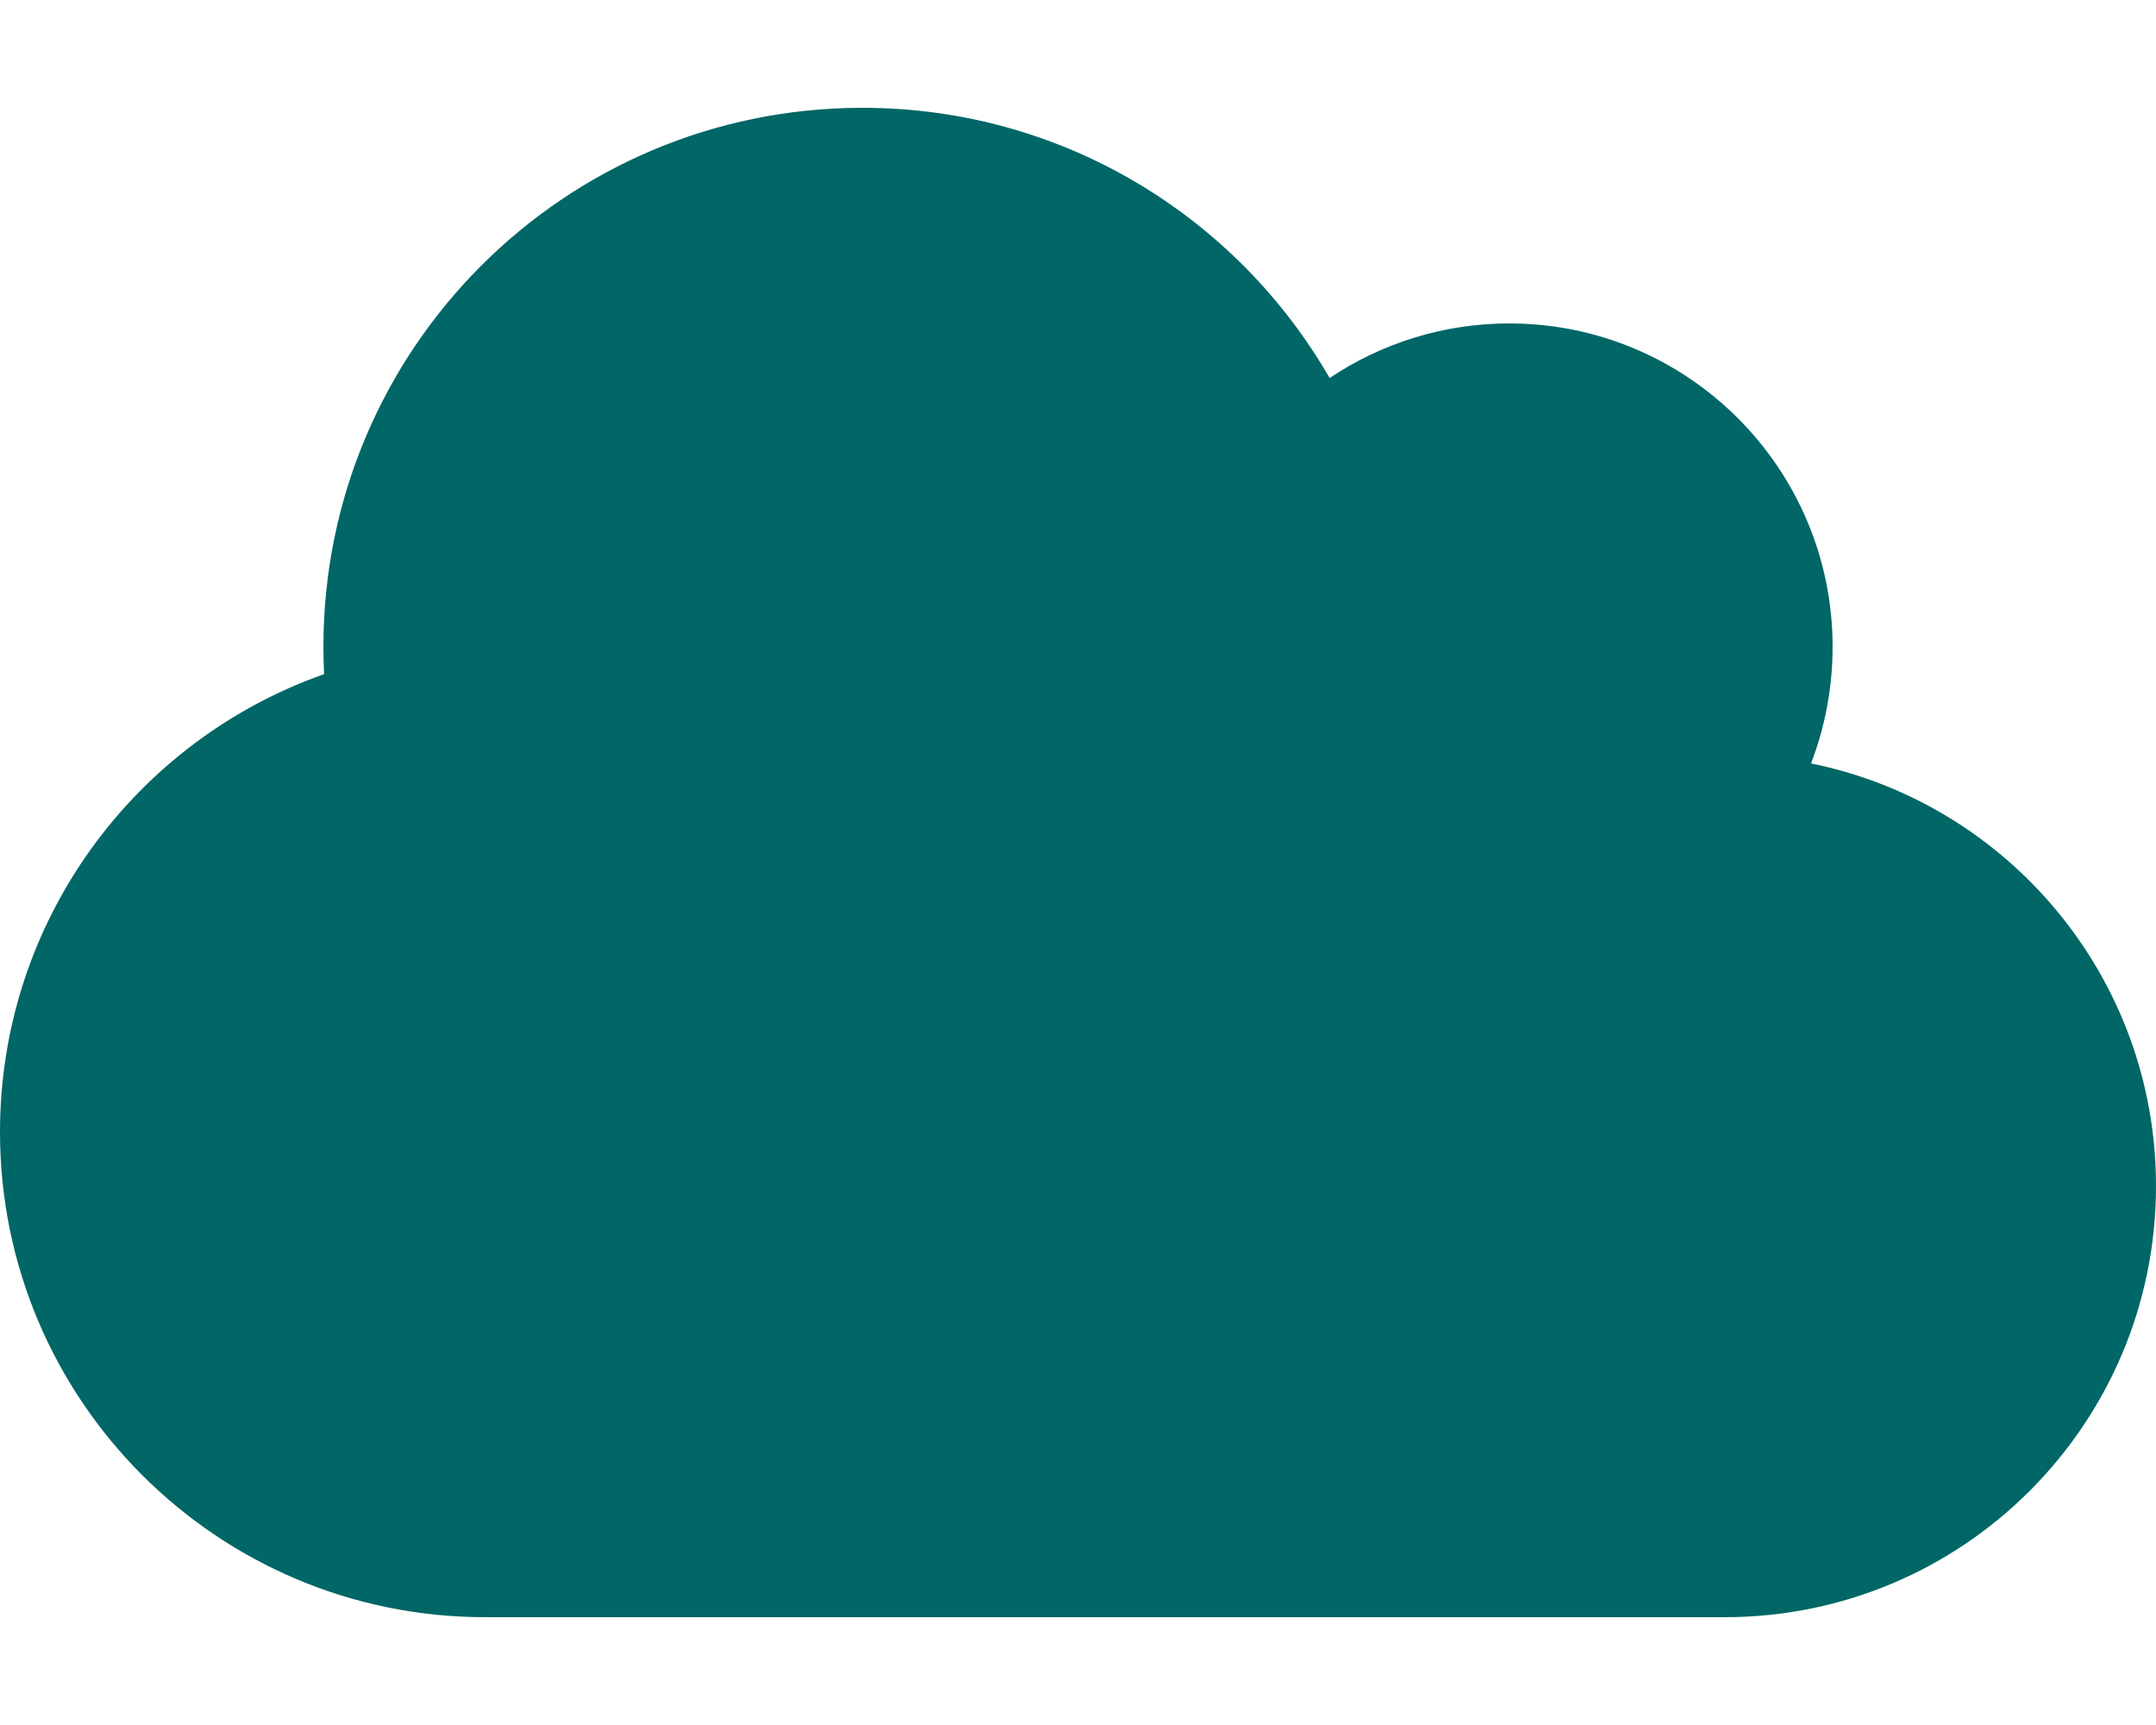
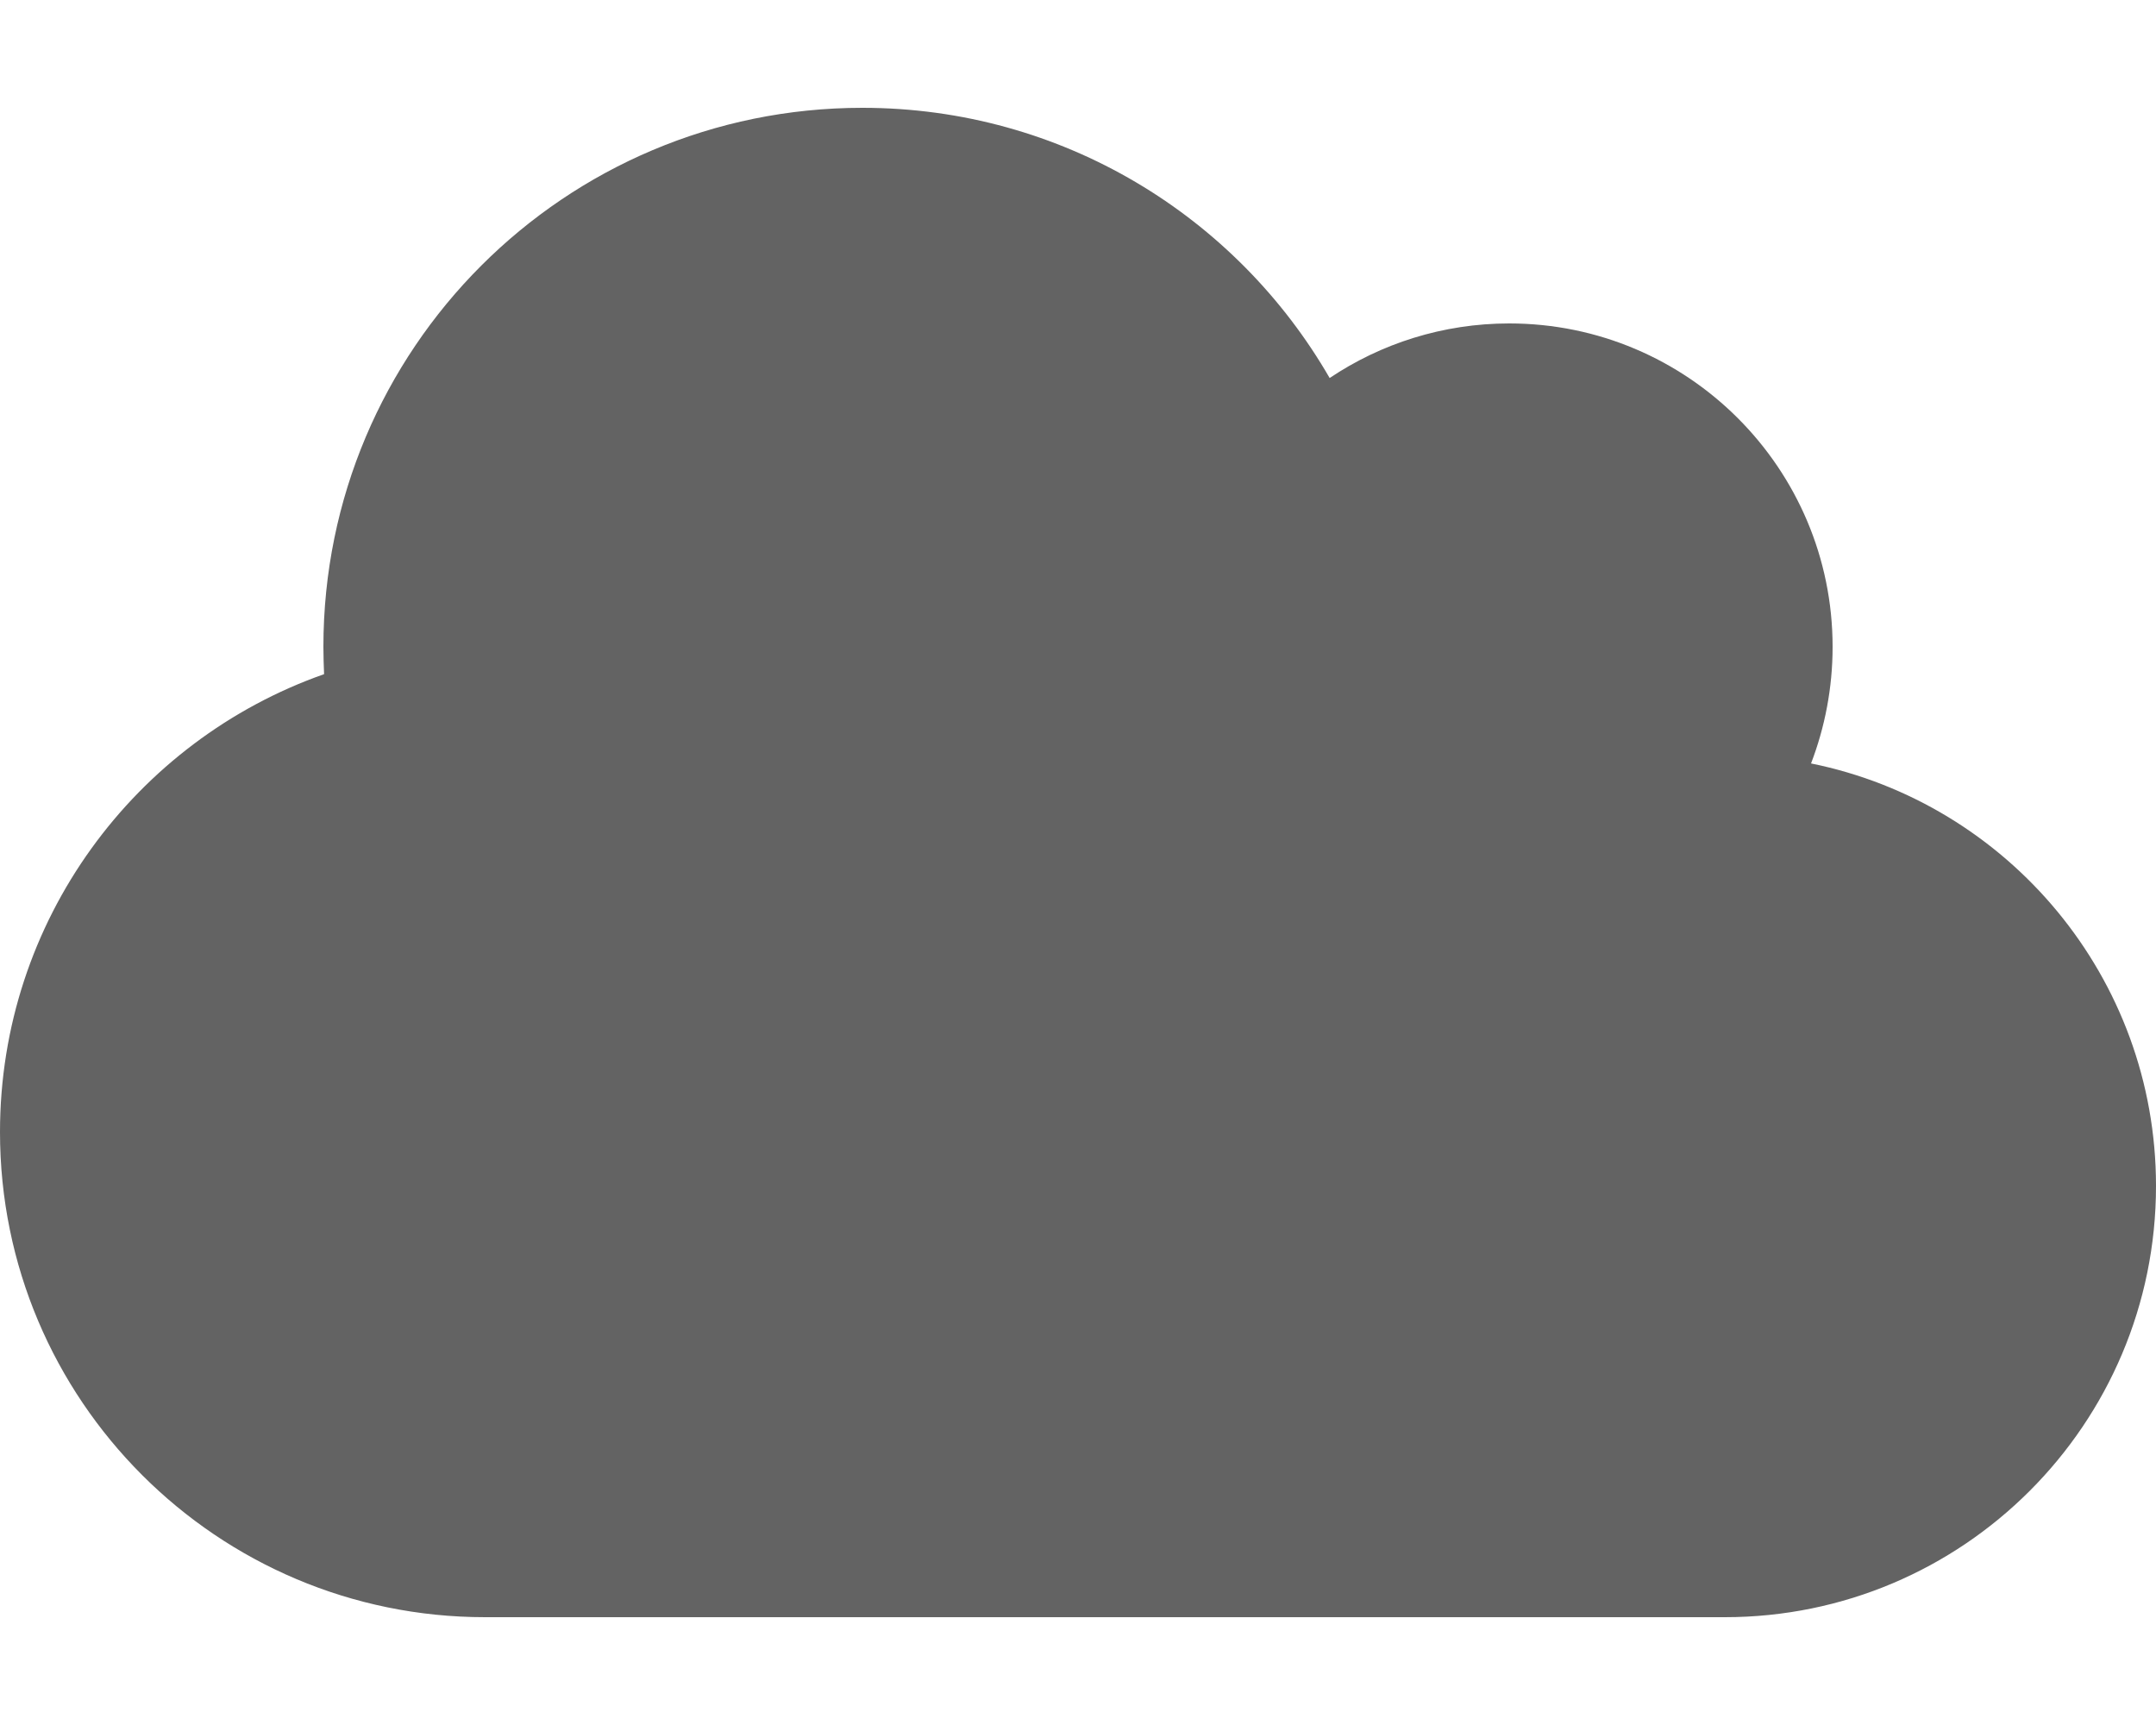
- <svg xmlns="http://www.w3.org/2000/svg" fill="hsl(180, 100%, 20%)" viewBox="0 0 640 512">
+ <svg xmlns="http://www.w3.org/2000/svg" fill="hsl(49, 0%, 39%)" viewBox="0 0 640 512">
  <path d="M0 336c0 79.5 64.5 144 144 144H512c70.7 0 128-57.3 128-128c0-61.9-44-113.6-102.4-125.4c4.1-10.7 6.4-22.4 6.4-34.6c0-53-43-96-96-96c-19.7 0-38.1 6-53.3 16.2C367 64.2 315.3 32 256 32C167.6 32 96 103.6 96 192c0 2.7 .1 5.4 .2 8.1C40.2 219.8 0 273.2 0 336z" />
</svg>
